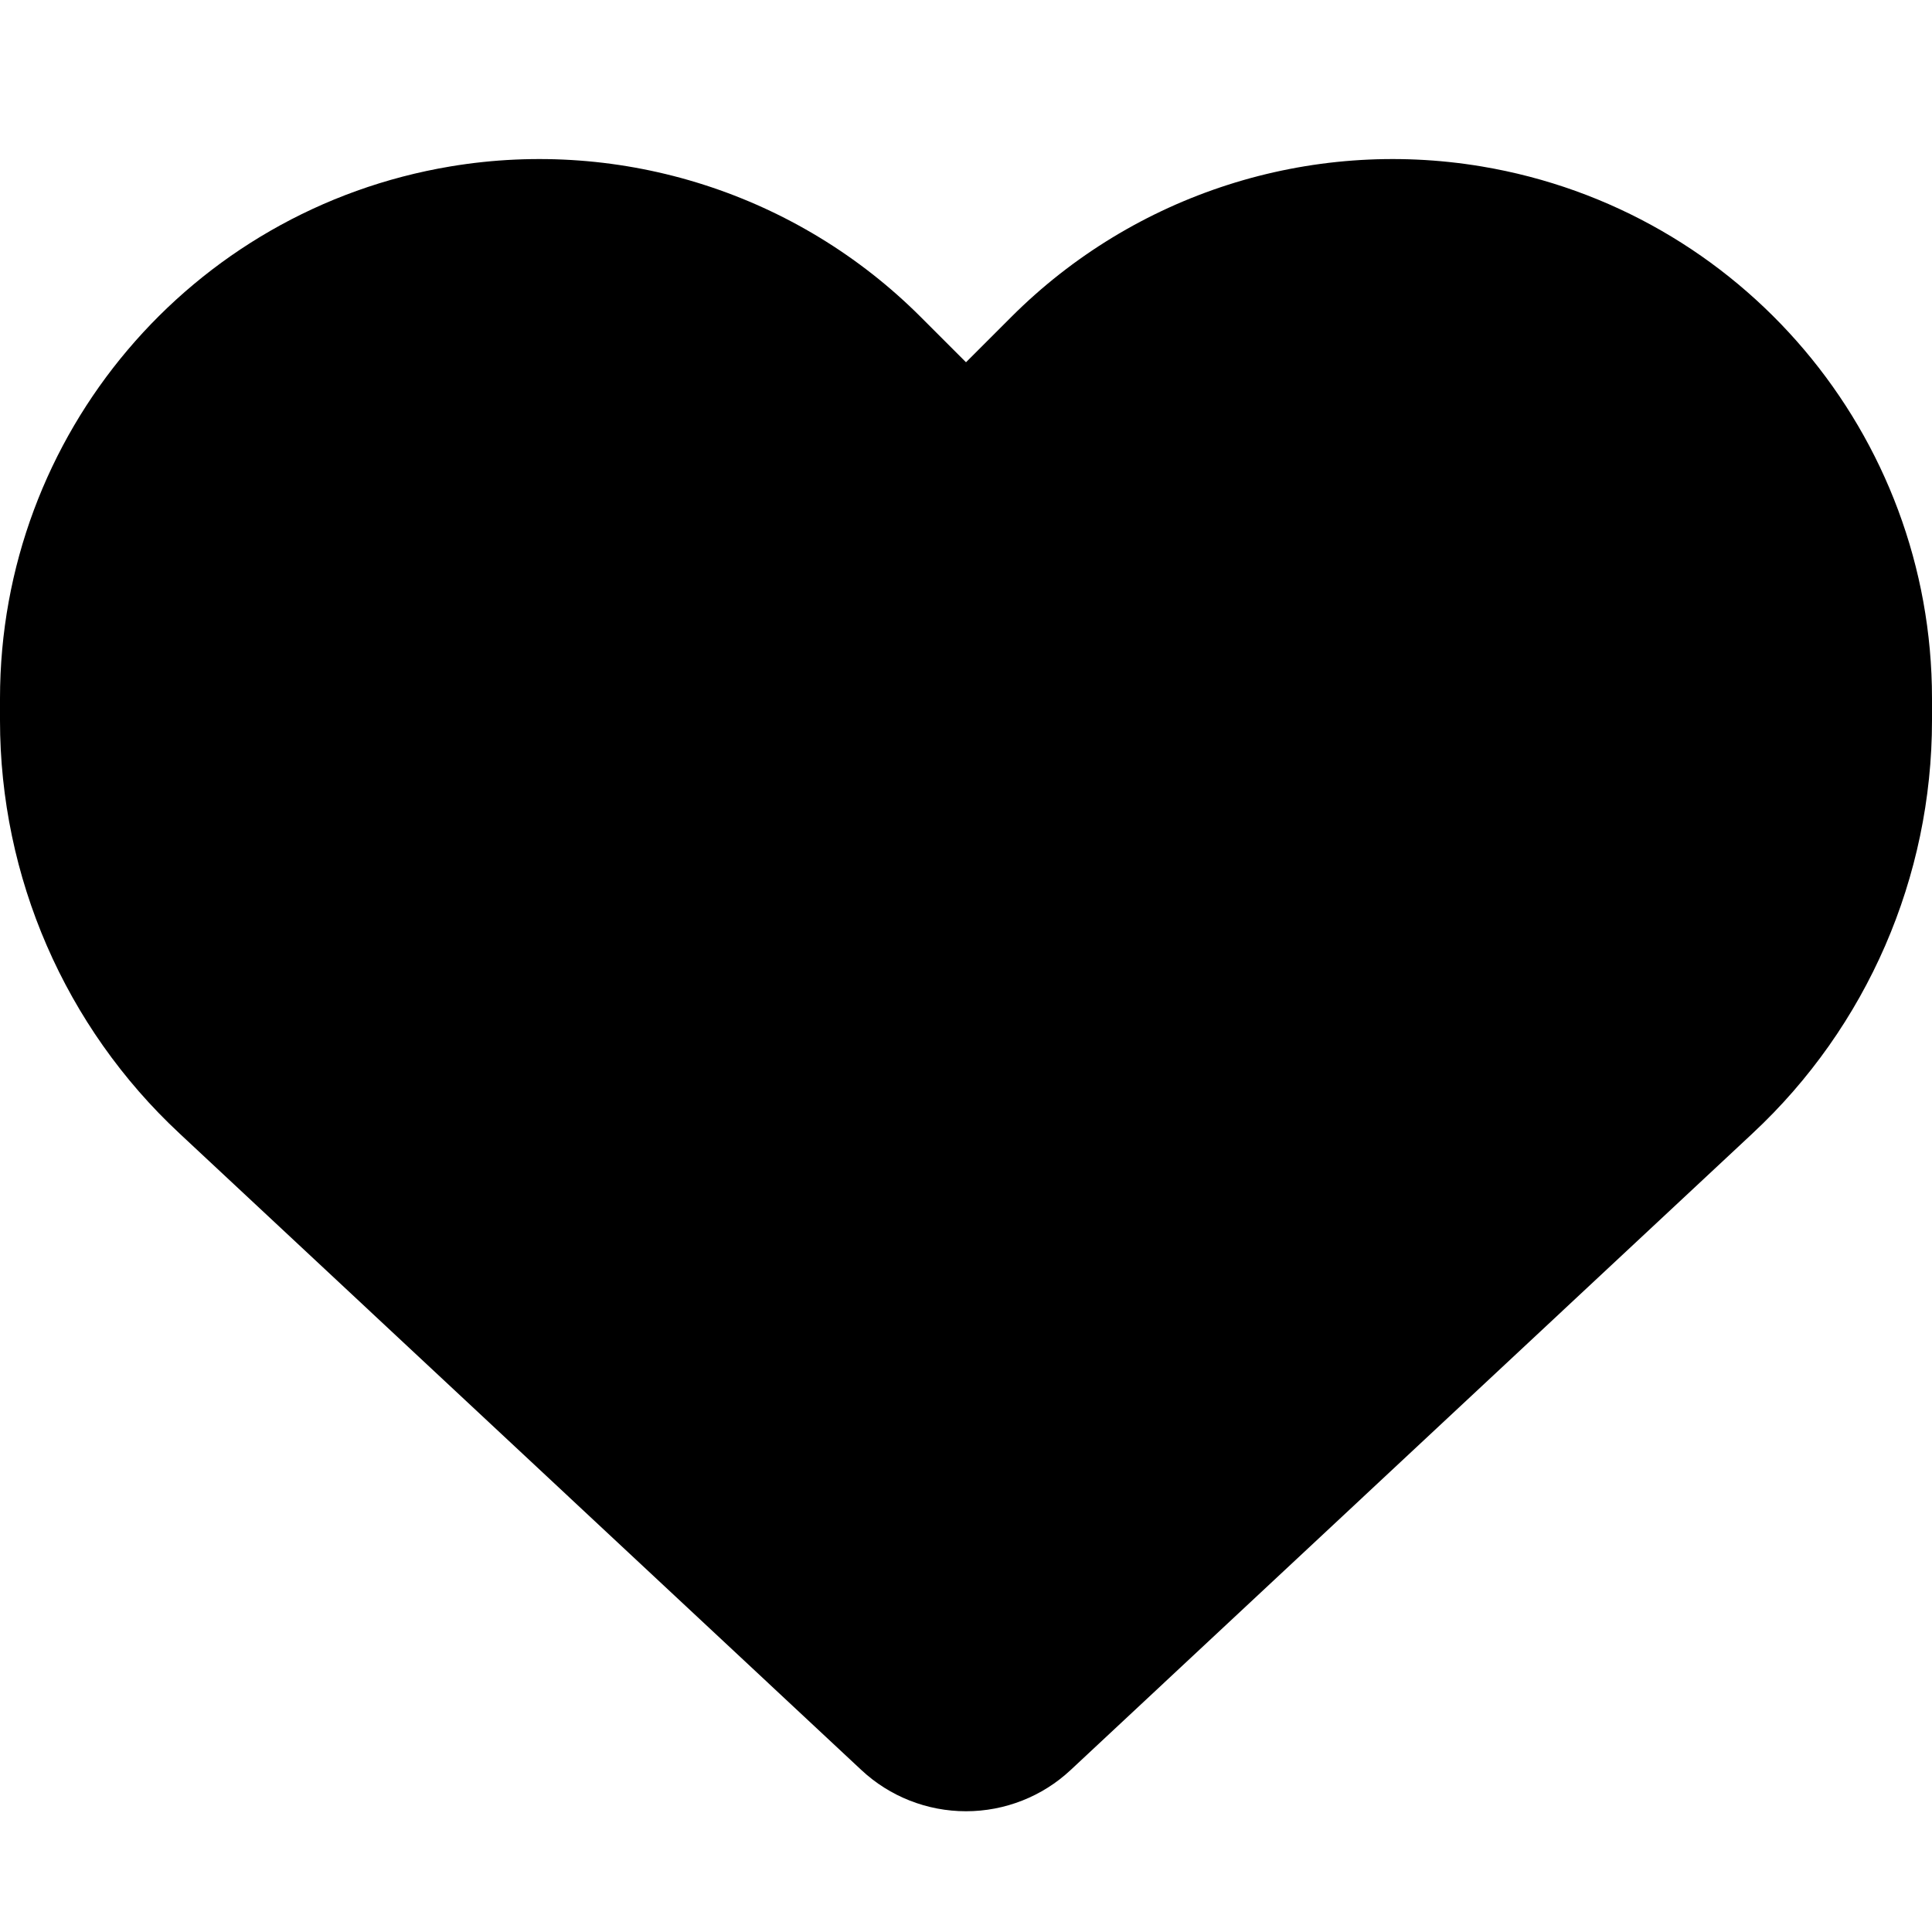
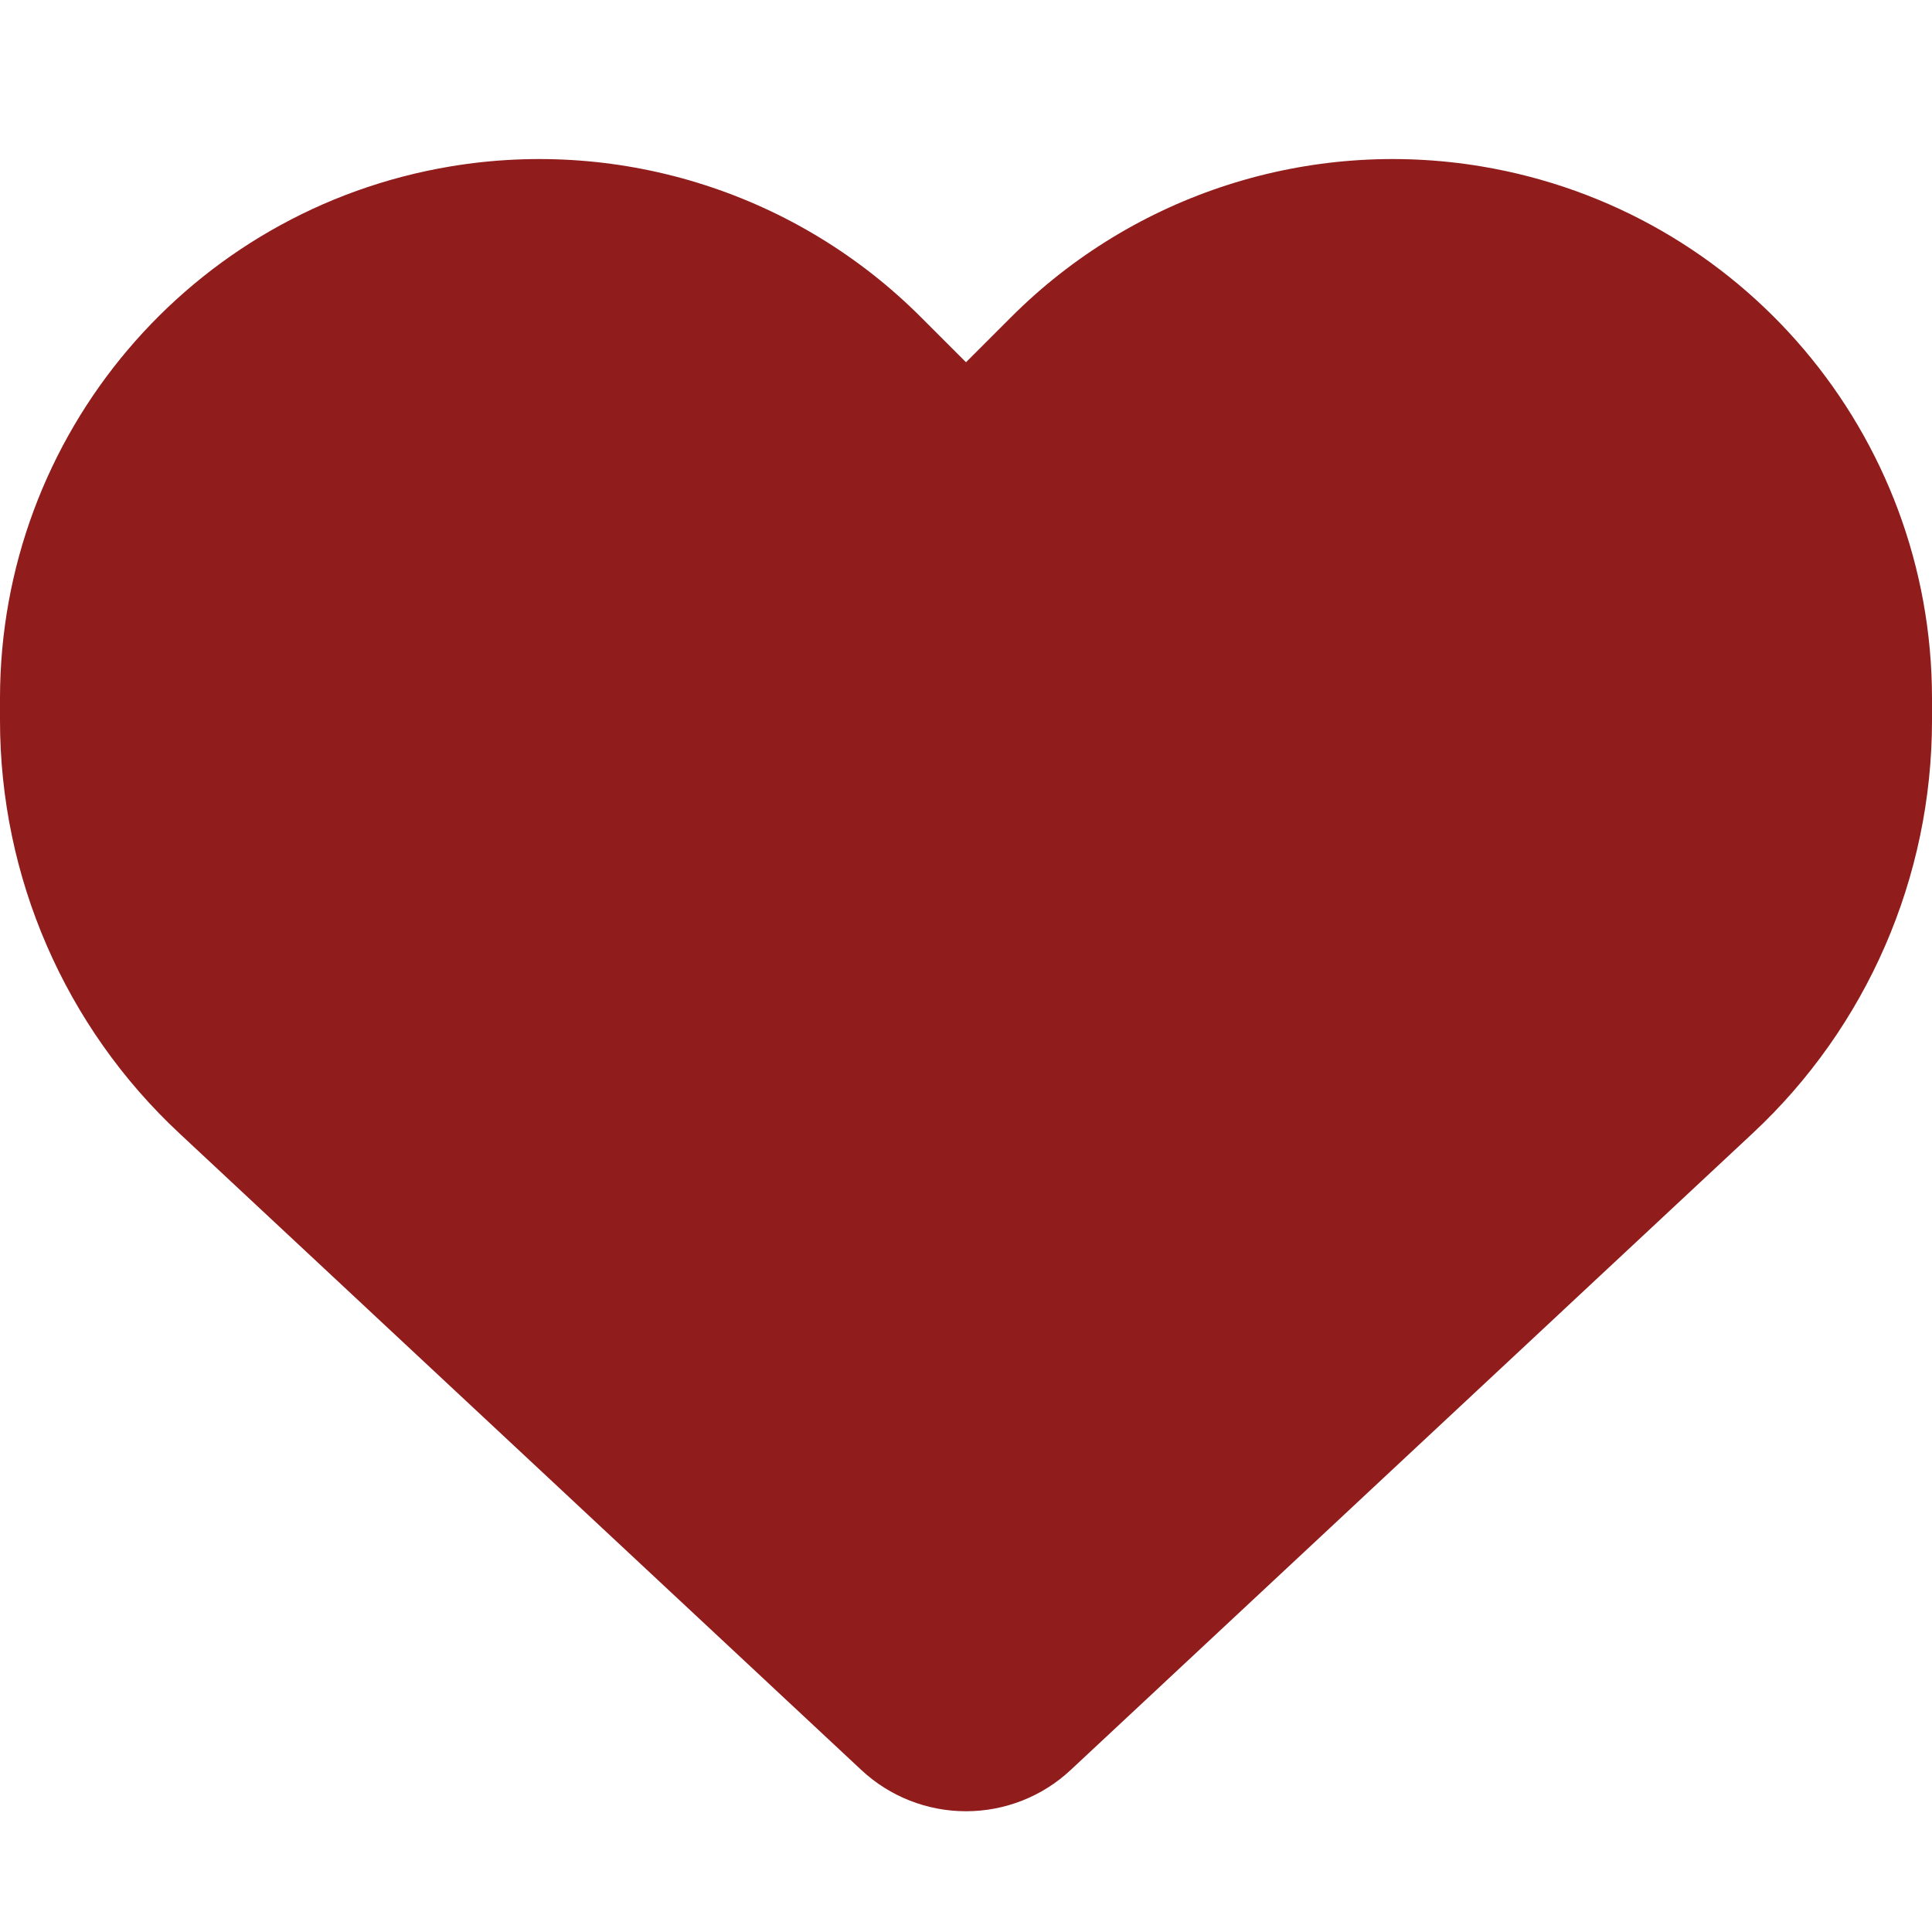
- <svg xmlns="http://www.w3.org/2000/svg" height="1em" viewBox="0 0 512 512">
+ <svg xmlns="http://www.w3.org/2000/svg" height="1em" fill="#901C1C" viewBox="0 0 512 512">
  <path d="M47.6 300.4L228.3 469.1c7.5 7 17.4 10.9 27.7 10.9s20.2-3.9 27.7-10.9L464.4 300.4c30.4-28.3 47.6-68 47.6-109.5v-5.8c0-69.9-50.5-129.5-119.4-141C347 36.5 300.6 51.4 268 84L256 96 244 84c-32.6-32.6-79-47.5-124.6-39.9C50.5 55.6 0 115.2 0 185.1v5.8c0 41.5 17.2 81.2 47.6 109.5z" />
</svg>
